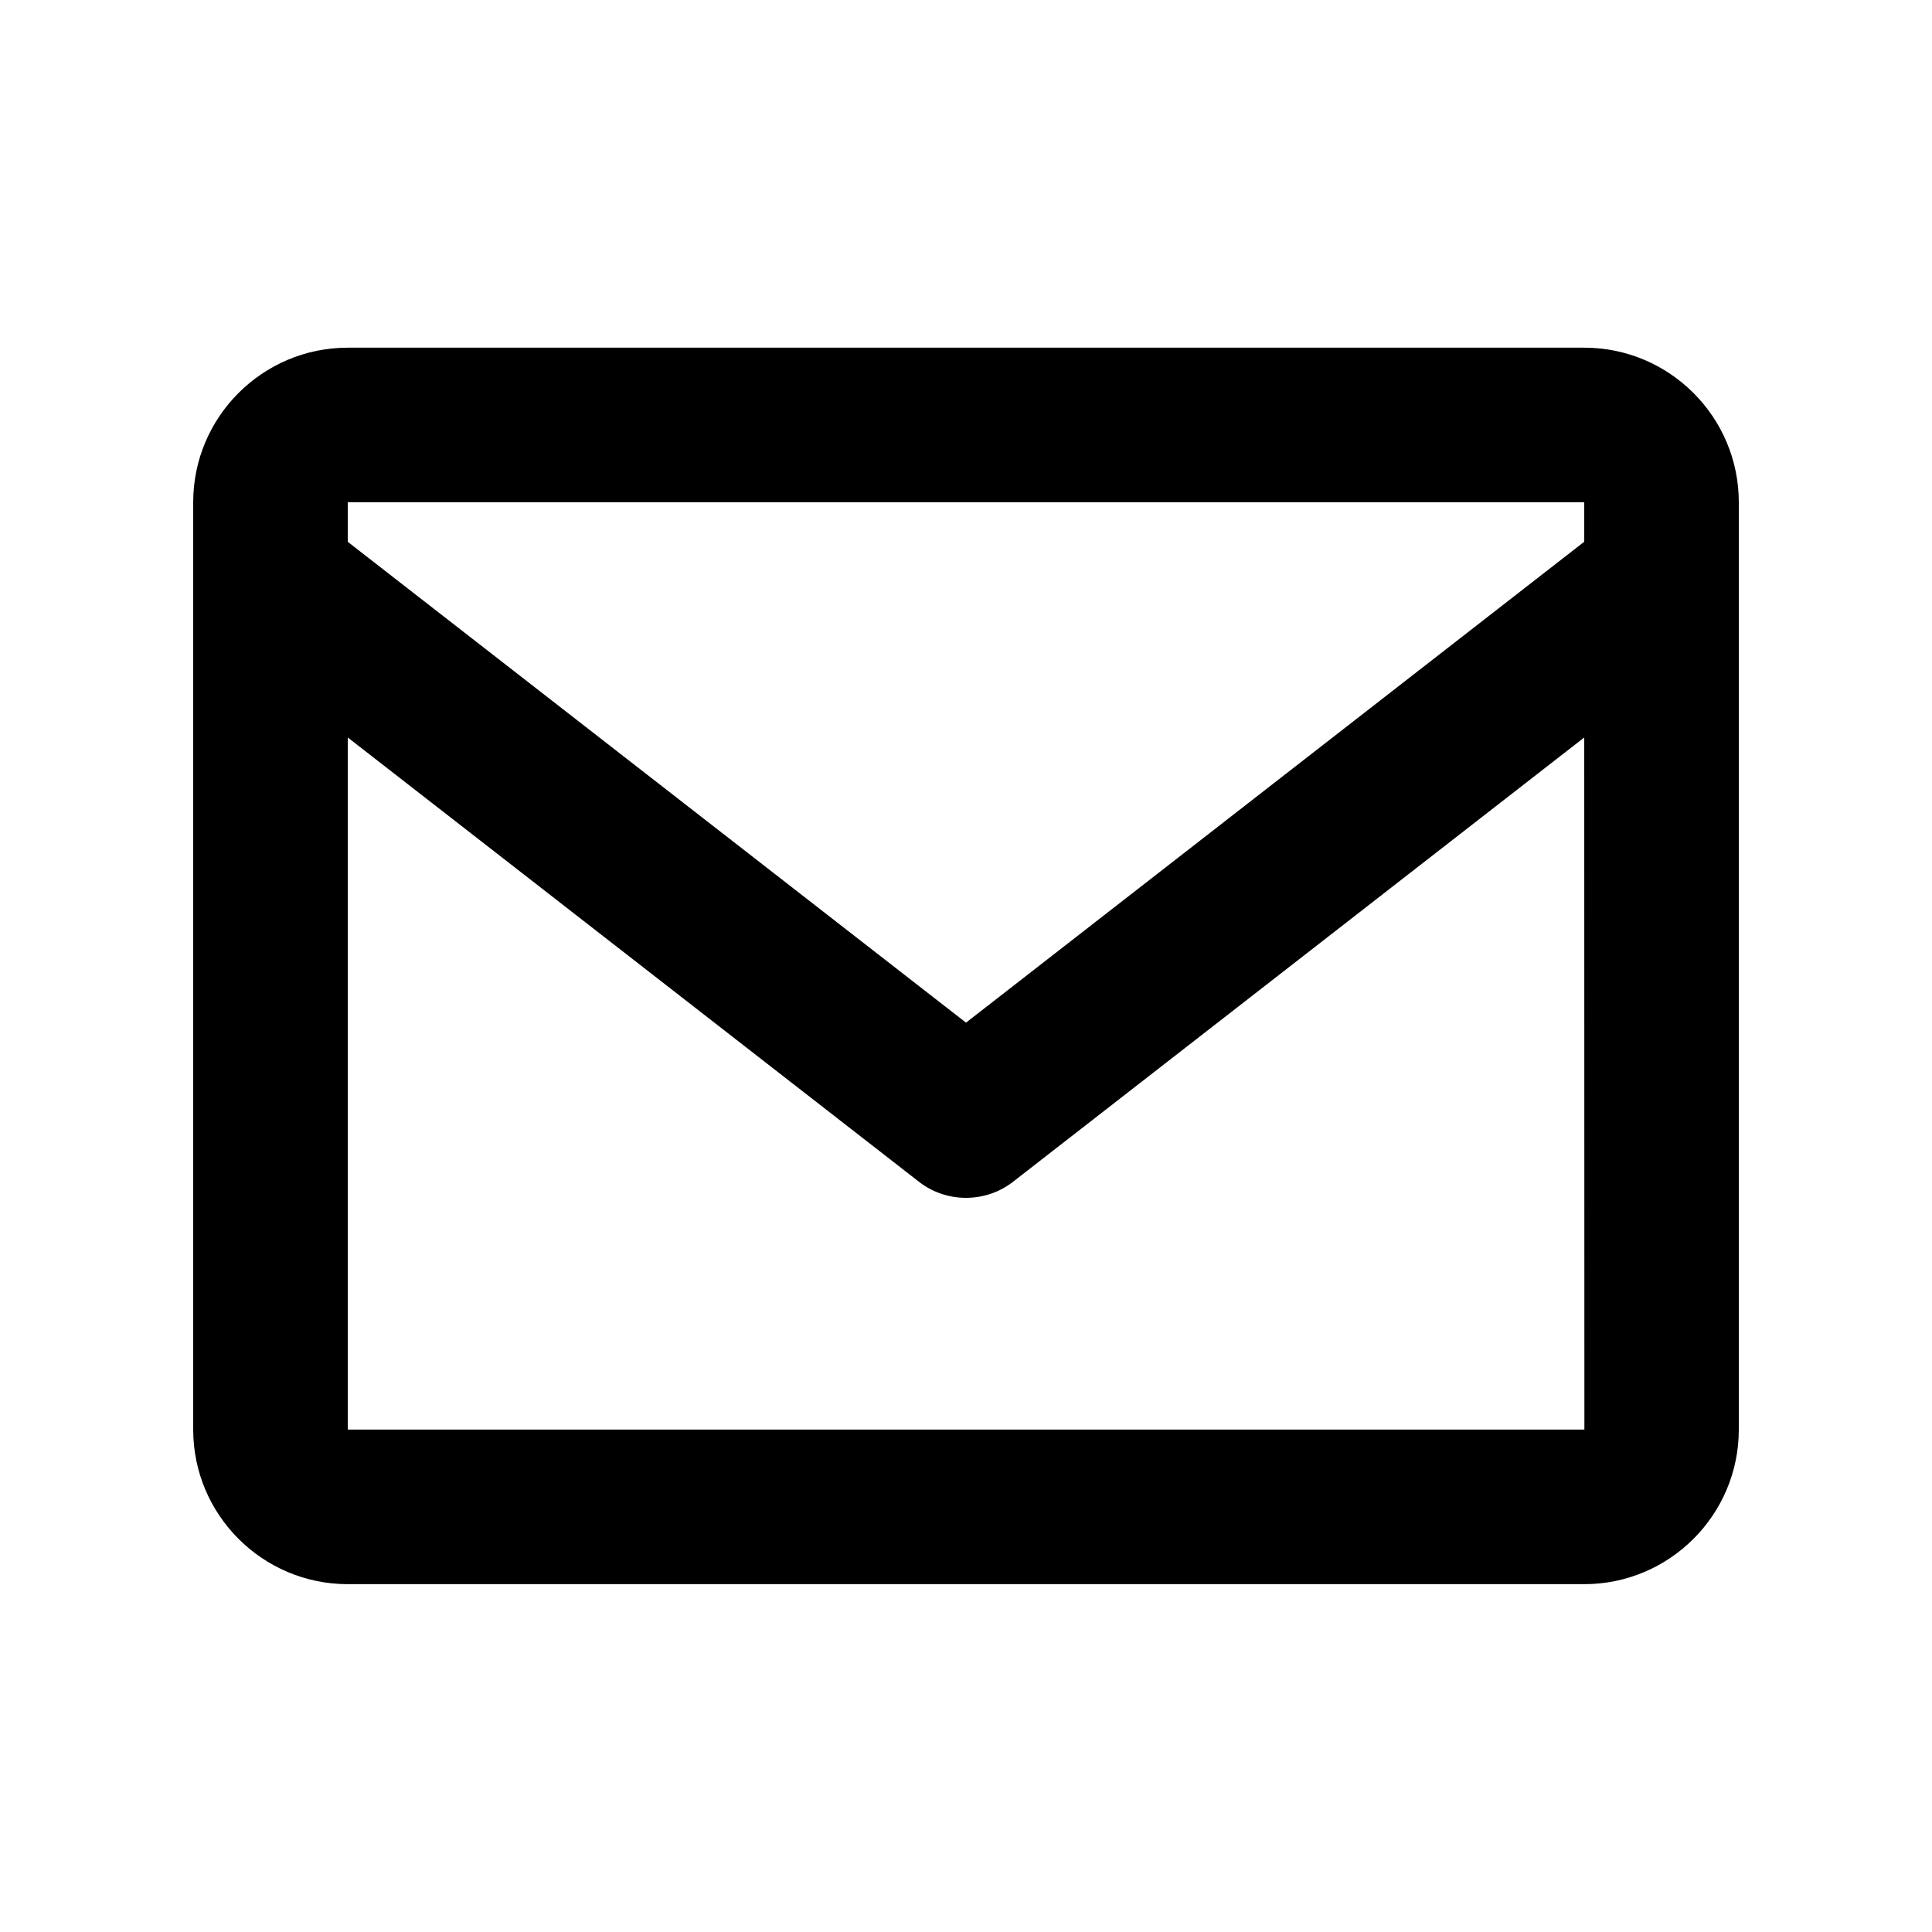
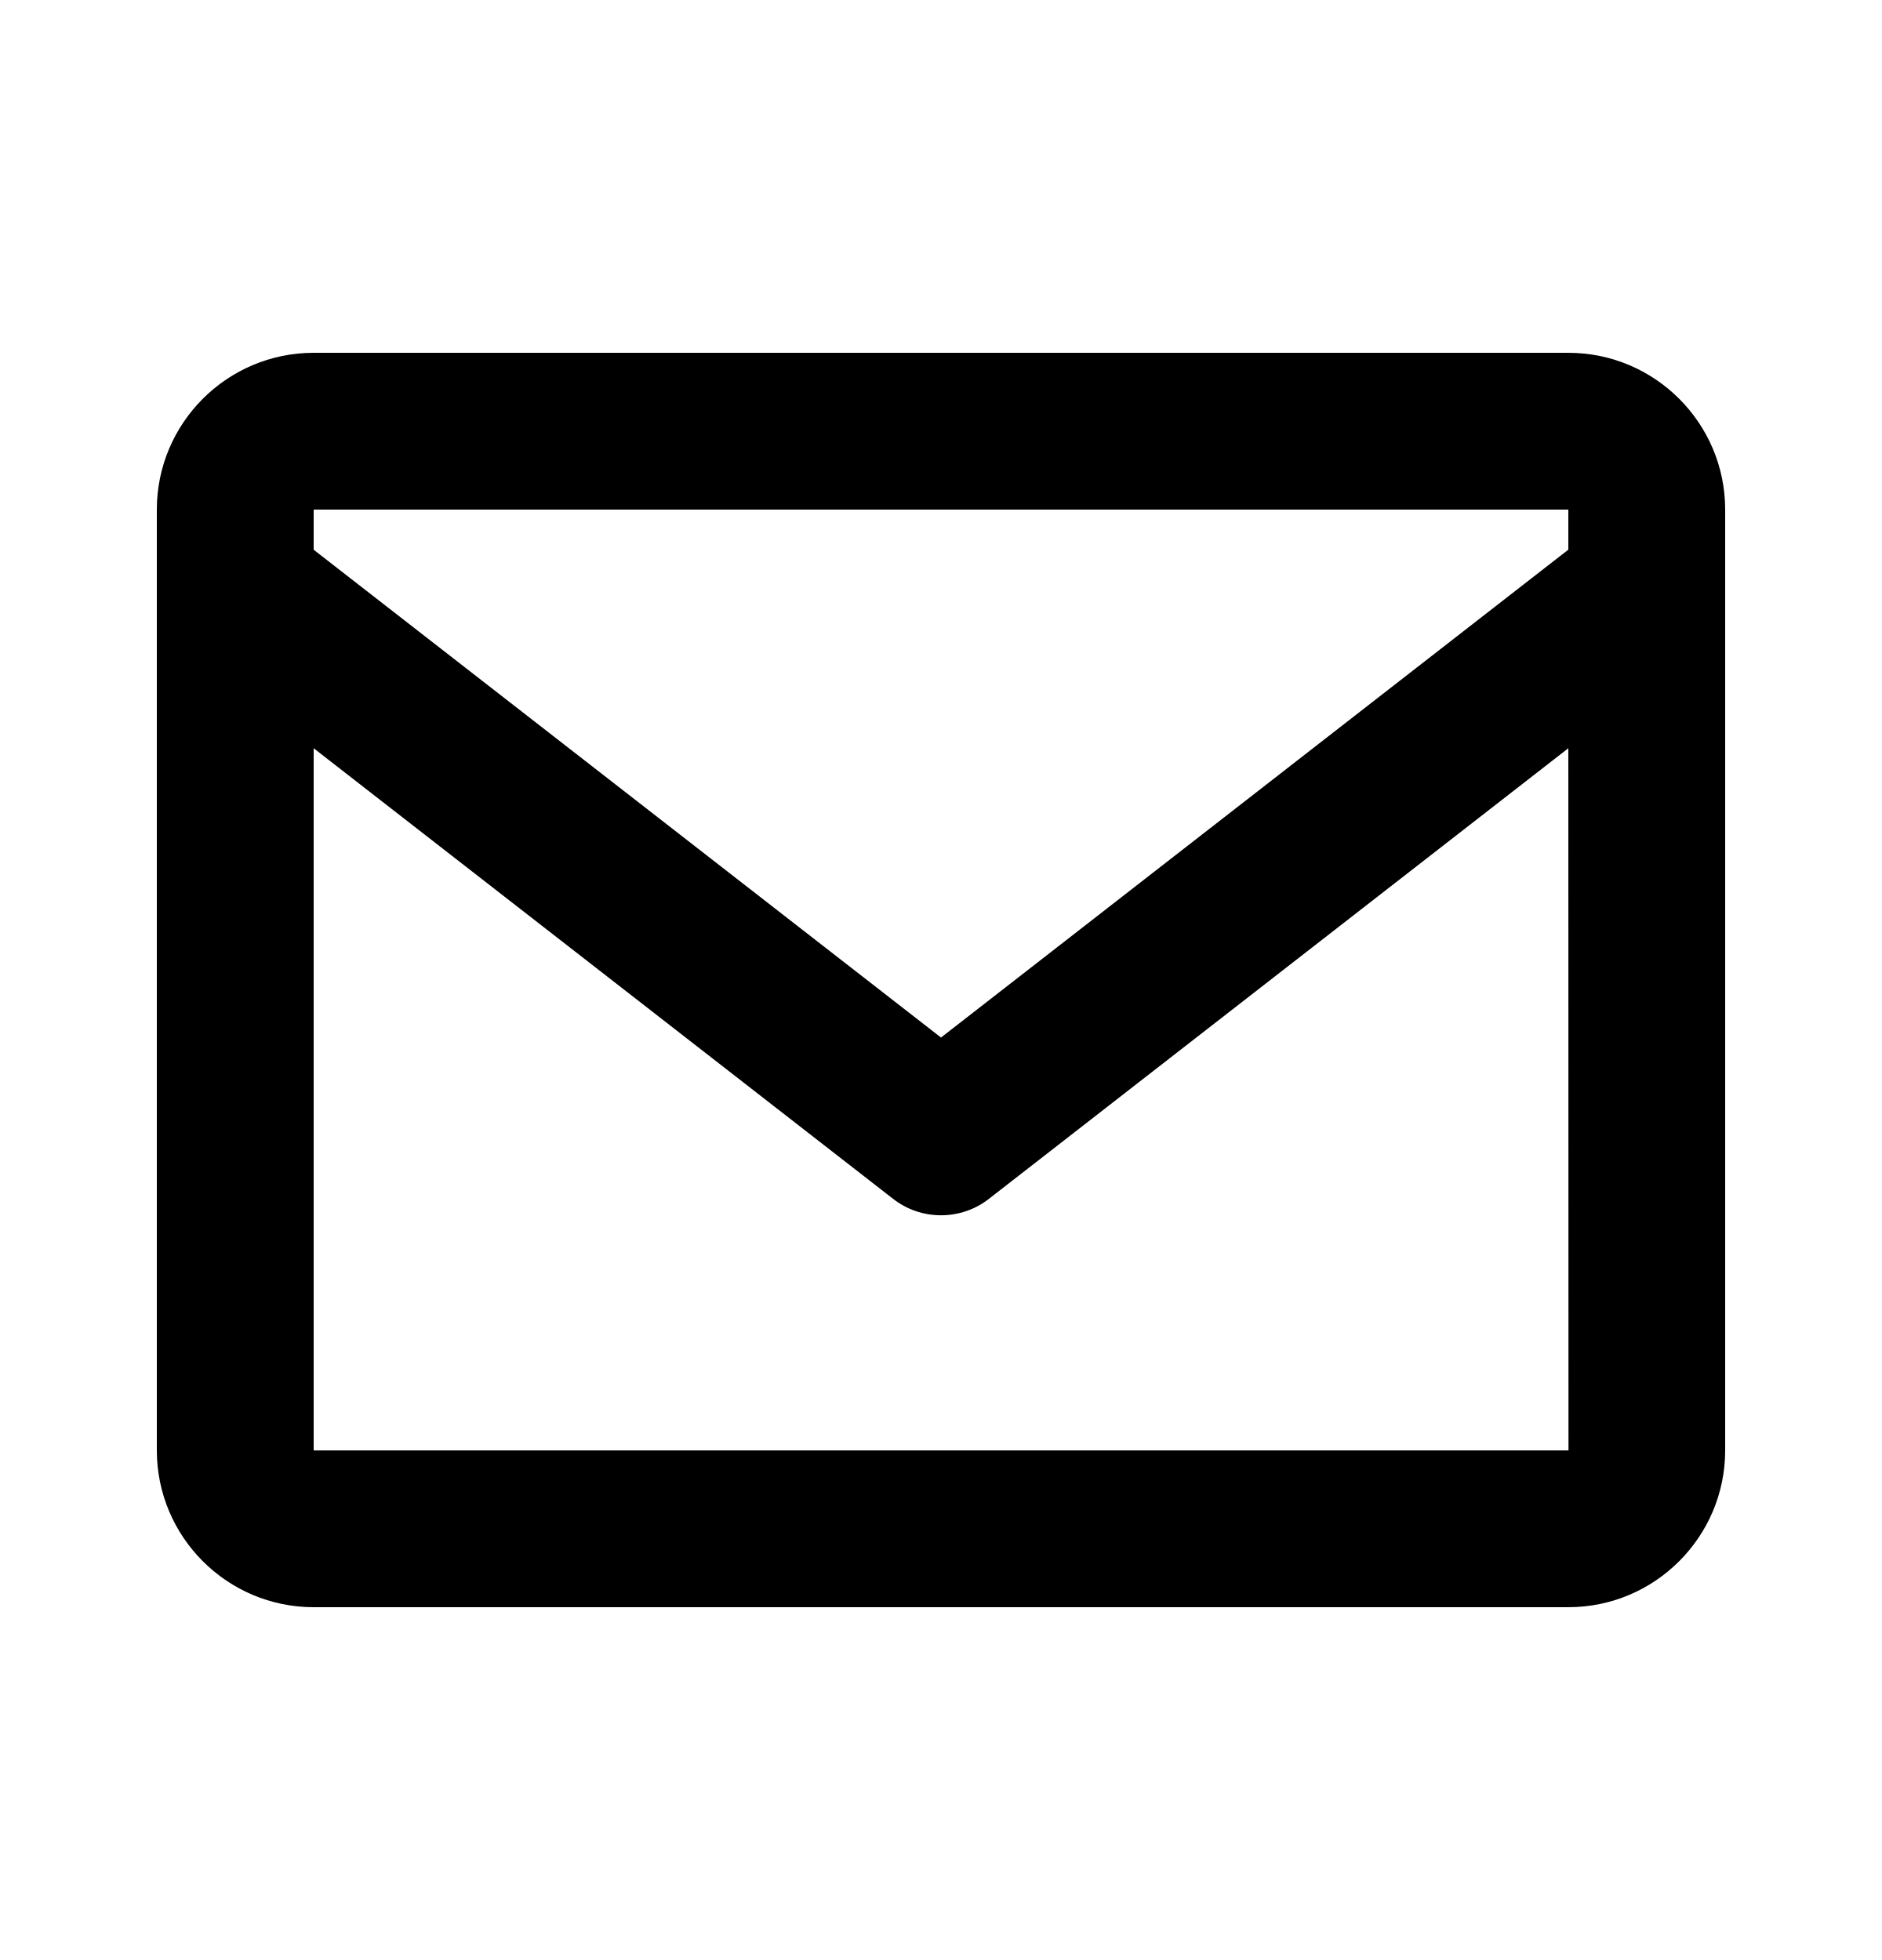
- <svg xmlns="http://www.w3.org/2000/svg" width="25" height="25" viewBox="0 0 25 25" fill="none">
-   <path d="M20.5 4.499H4.5C3.397 4.499 2.5 5.396 2.5 6.499V18.499C2.5 19.602 3.397 20.499 4.5 20.499H20.5C21.603 20.499 22.5 19.602 22.5 18.499V6.499C22.5 5.396 21.603 4.499 20.5 4.499ZM20.5 6.499V7.01L12.5 13.233L4.5 7.011V6.499H20.5ZM4.5 18.499V9.543L11.886 15.288C12.061 15.426 12.277 15.5 12.5 15.5C12.723 15.5 12.939 15.426 13.114 15.288L20.5 9.543L20.502 18.499H4.5Z" fill="black" />
+ <svg xmlns="http://www.w3.org/2000/svg" width="24" height="25" viewBox="0 0 24 25" fill="none">
+   <path d="M20 4.5H4C2.897 4.5 2 5.397 2 6.5V18.5C2 19.603 2.897 20.5 4 20.5H20C21.103 20.5 22 19.603 22 18.5V6.5C22 5.397 21.103 4.5 20 4.5ZM20 6.5V7.011L12 13.234L4 7.012V6.5H20ZM4 18.5V9.544L11.386 15.289C11.561 15.427 11.777 15.501 12 15.501C12.223 15.501 12.439 15.427 12.614 15.289L20 9.544L20.002 18.5H4Z" fill="black" />
</svg>
